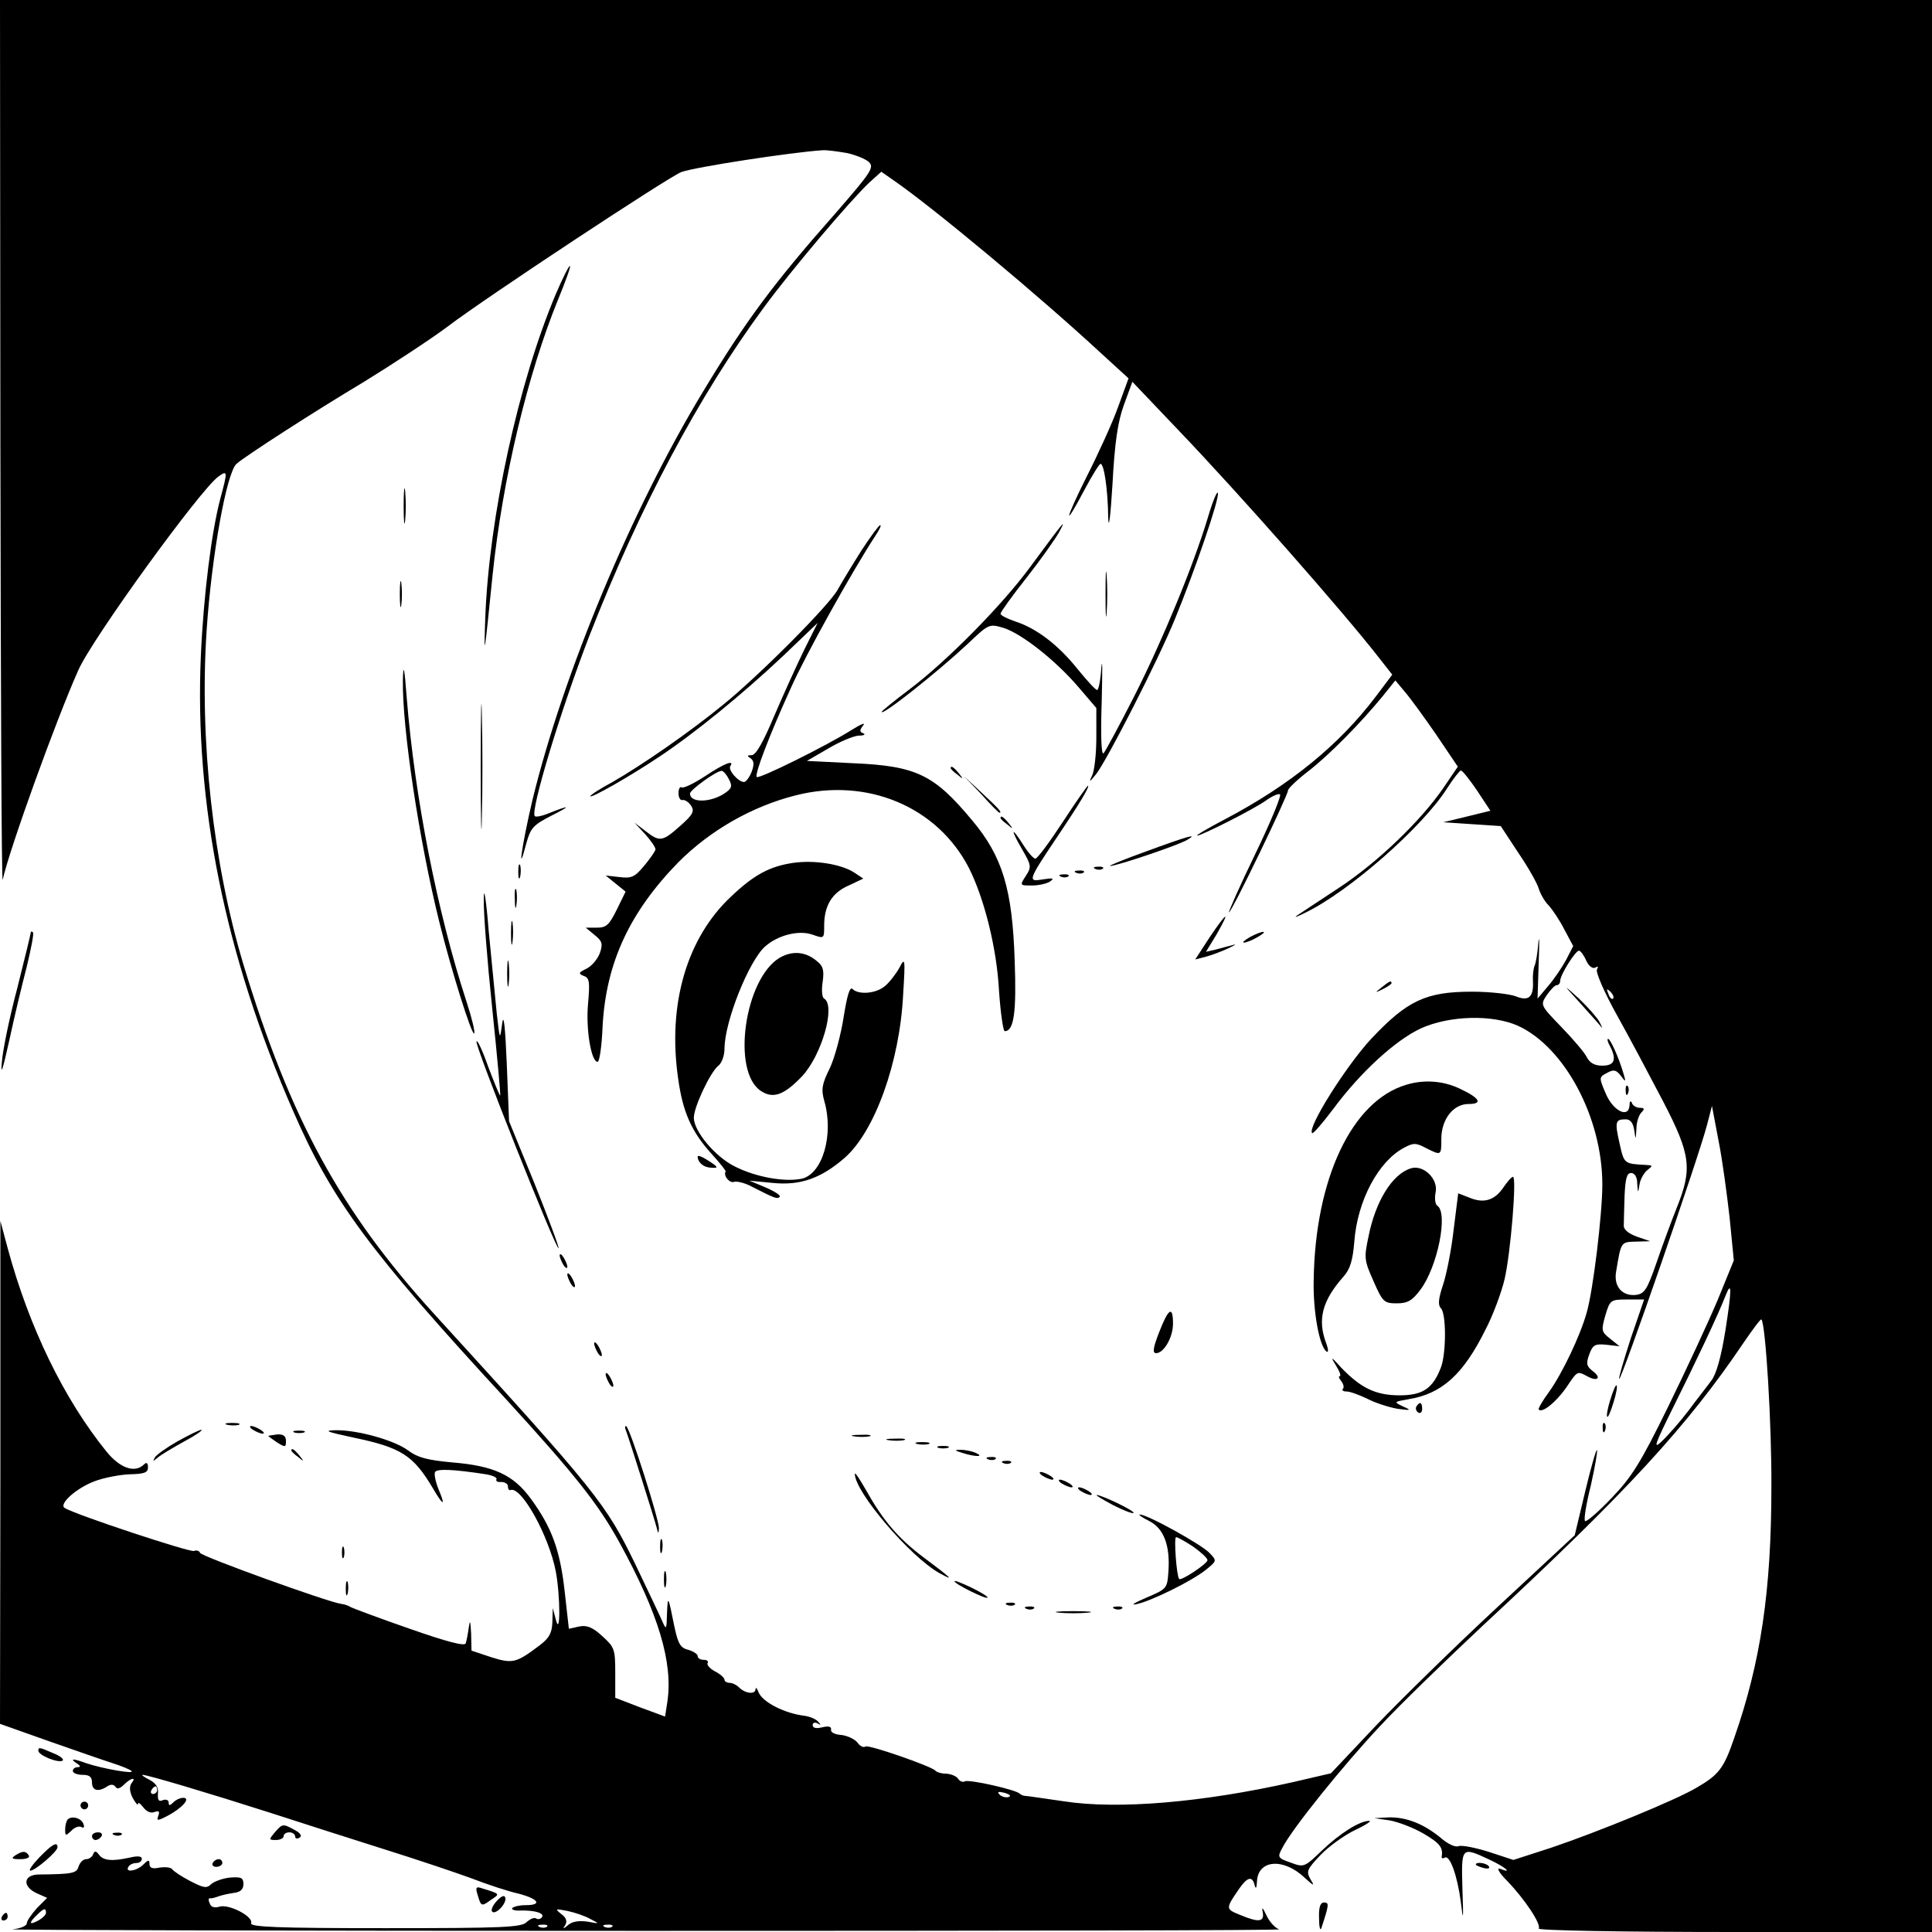
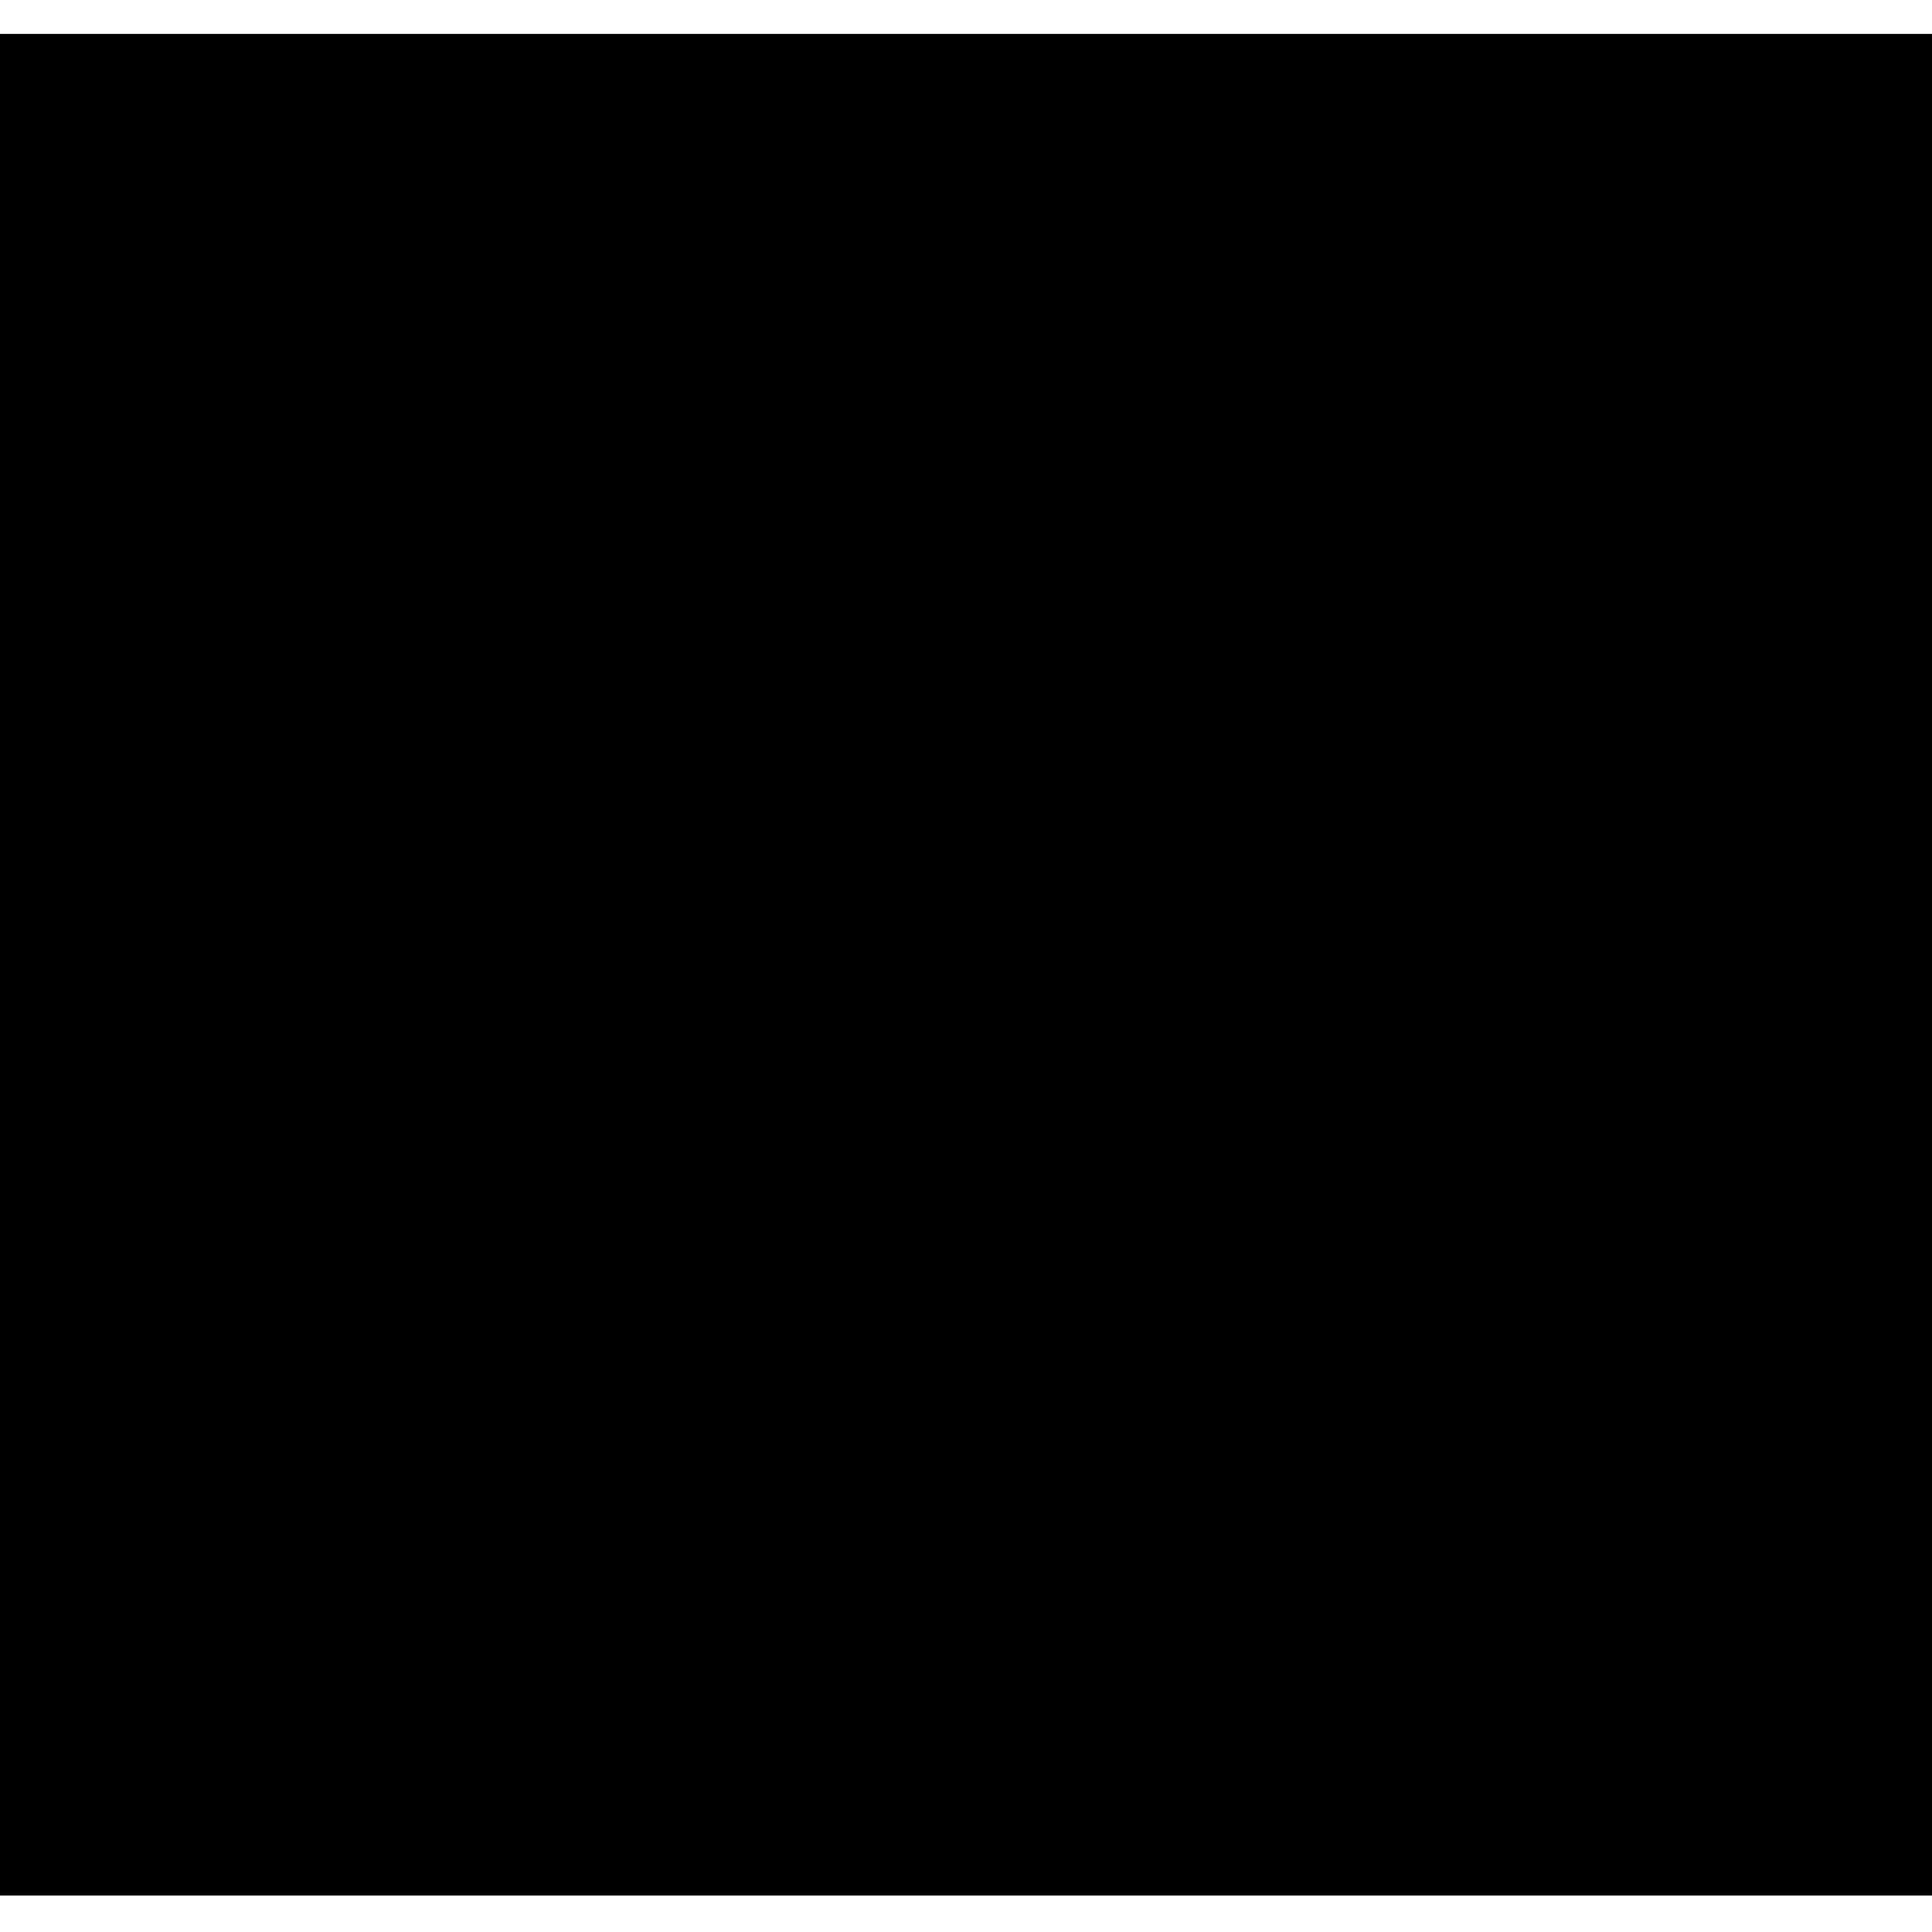
- <svg xmlns="http://www.w3.org/2000/svg" version="1.0" width="504pt" height="504pt" viewBox="0 0 504 504" preserveAspectRatio="xMidYMid meet">
-   <g transform="translate(0,504) scale(0.1,-0.1)" fill="#000000" stroke="none">
-     <path d="M1 3883 c1 -637 3 -1149 6 -1138 18 81 139 416 197 546 35 81 320 474 366 506 24 17 24 14 5 -57 -23 -86 -44 -252 -51 -410 -17 -386 63 -783 241 -1189 101 -232 197 -363 555 -751 181 -198 241 -274 296 -374 102 -186 140 -313 125 -415 l-6 -39 -65 24 -65 25 0 65 c0 62 -2 67 -34 96 -25 23 -40 29 -60 25 l-27 -6 -11 98 c-12 108 -34 167 -88 241 -46 63 -97 86 -205 95 -66 6 -91 13 -115 31 -36 27 -133 54 -190 53 -32 -1 -23 -4 46 -19 125 -26 157 -46 208 -132 28 -48 34 -48 15 -3 -8 20 -12 40 -9 45 5 9 49 7 133 -6 18 -3 30 -9 27 -13 -2 -5 3 -8 12 -7 10 0 18 -5 18 -11 0 -7 3 -12 7 -10 28 10 100 -119 118 -213 12 -65 12 -173 0 -125 l-8 30 -1 -36 c-1 -29 -8 -42 -33 -61 -61 -46 -70 -49 -127 -31 l-51 17 -1 45 c-2 33 -3 37 -6 16 -2 -16 -6 -35 -8 -42 -3 -8 -49 4 -146 38 -78 27 -147 53 -153 56 -6 4 -17 8 -26 9 -33 4 -365 124 -368 133 -2 5 -9 8 -16 5 -11 -4 -310 95 -337 112 -17 10 30 52 78 70 24 9 65 17 91 18 38 1 48 4 48 18 0 12 -4 14 -10 8 -24 -24 -63 -10 -98 33 -111 137 -202 324 -258 531 l-19 71 0 -656 -1 -656 127 -45 c71 -25 146 -51 168 -58 22 -7 44 -16 48 -20 10 -9 -75 6 -117 20 -36 13 -45 13 -26 0 10 -6 11 -10 3 -10 -7 0 -13 -4 -13 -10 0 -5 11 -10 25 -10 18 0 25 -5 25 -20 0 -21 16 -26 40 -10 9 6 17 5 21 -1 4 -7 12 -5 22 5 19 19 34 21 20 4 -6 -9 -5 -22 3 -38 8 -14 14 -21 14 -16 0 6 6 1 14 -9 8 -11 20 -16 29 -12 12 4 14 2 10 -10 -5 -13 -3 -14 24 0 38 20 62 47 41 47 -8 0 -19 -5 -26 -12 -9 -9 -12 -9 -12 0 0 6 -7 9 -15 6 -11 -5 -14 0 -13 17 2 16 -5 27 -22 36 -14 7 -22 13 -18 13 13 0 177 -49 333 -99 83 -27 218 -70 300 -96 83 -26 184 -60 225 -75 41 -16 96 -34 123 -40 53 -14 62 -30 18 -30 -17 0 -32 -4 -35 -8 -2 -4 8 -7 22 -6 37 1 63 -7 56 -17 -3 -5 -10 -7 -15 -4 -5 4 -16 -1 -25 -9 -13 -14 -62 -16 -369 -16 -282 0 -353 3 -350 13 7 17 -58 51 -83 43 -13 -4 -22 -1 -25 9 -4 8 -3 14 1 13 4 -1 14 2 22 5 8 3 26 7 40 9 17 2 25 9 25 23 0 17 -6 19 -35 17 -19 -2 -41 -10 -49 -17 -12 -12 -20 -10 -55 8 -23 12 -44 26 -47 31 -4 5 -19 6 -33 4 -18 -4 -26 -1 -26 9 0 12 -3 12 -16 -1 -17 -17 -49 -22 -39 -6 3 6 13 10 21 10 8 0 14 5 14 11 0 7 -11 8 -32 3 -45 -10 -69 -8 -80 8 -8 10 -11 10 -15 1 -2 -7 -11 -13 -18 -13 -8 0 -16 -8 -20 -19 -5 -18 -16 -20 -103 -21 -41 0 -45 -31 -6 -49 l27 -12 -27 -27 c-14 -16 -26 -33 -26 -39 0 -7 -17 -14 -37 -16 -21 -2 718 -4 1642 -4 924 0 1672 1 1662 4 -10 3 -25 19 -33 36 -10 21 -13 24 -10 9 5 -26 -10 -28 -60 -7 -37 15 -37 16 -2 67 22 32 35 35 41 10 3 -11 5 -8 6 9 2 58 69 63 124 11 25 -23 27 -23 16 -5 -12 21 -10 26 26 64 22 23 63 52 90 65 28 13 44 24 37 24 -25 0 -77 -33 -123 -77 -46 -44 -47 -45 -82 -32 -34 12 -35 14 -22 38 25 50 161 218 255 318 52 56 174 174 270 264 373 346 532 519 679 737 24 35 44 62 46 60 11 -12 27 -274 26 -437 0 -271 -28 -458 -97 -655 -27 -79 -40 -96 -99 -130 -54 -32 -254 -114 -378 -156 l-99 -32 -64 21 c-35 11 -70 18 -79 15 -8 -4 -29 6 -47 22 -44 36 -89 54 -135 53 l-38 -2 41 -6 c22 -4 61 -19 87 -34 43 -25 52 -37 48 -60 -1 -5 3 -6 8 -3 13 8 33 -47 42 -117 6 -52 7 -47 4 36 -3 110 -3 110 70 76 43 -20 63 -38 28 -24 -10 3 -2 -11 19 -32 47 -49 89 -113 82 -124 -3 -5 215 -9 510 -9 l516 0 0 2520 0 2520 -2520 0 -2520 0 1 -1157z m2207 758 c24 -5 51 -16 59 -24 14 -14 5 -27 -88 -134 -160 -181 -233 -279 -344 -463 -187 -308 -366 -738 -446 -1067 -27 -115 -41 -209 -16 -113 11 40 18 48 67 73 52 26 48 28 -12 4 -15 -6 -30 -9 -33 -6 -12 13 67 275 142 469 132 338 285 626 455 857 71 97 225 279 276 327 l31 28 33 -23 c104 -72 379 -301 542 -452 l70 -64 -27 -74 c-15 -42 -52 -123 -82 -182 -58 -116 -62 -141 -5 -33 19 36 38 66 41 66 9 0 19 -65 20 -140 1 -36 6 2 11 85 6 112 14 165 30 209 l22 60 119 -125 c159 -166 433 -477 526 -597 l33 -42 -43 -57 c-95 -126 -224 -231 -393 -320 -44 -23 -78 -43 -73 -43 11 0 148 69 180 92 15 11 31 18 36 16 5 -2 -24 -72 -64 -155 -41 -84 -71 -153 -69 -153 7 0 154 305 154 318 0 5 24 28 54 51 54 42 135 124 194 196 l32 40 25 -30 c14 -16 51 -67 82 -112 l56 -83 -38 -56 c-60 -87 -173 -195 -272 -260 -49 -32 -98 -65 -109 -72 -10 -7 -1 -4 21 7 114 55 307 224 371 326 16 25 32 45 35 45 4 0 23 -24 42 -52 l35 -53 -61 -15 -62 -15 75 -5 75 -5 46 -70 c26 -38 50 -81 53 -93 4 -13 15 -33 26 -44 10 -11 29 -39 41 -63 l23 -43 -19 -37 c-11 -20 -32 -51 -47 -68 l-27 -32 3 95 c2 52 2 75 -1 50 -2 -25 -6 -52 -10 -60 -3 -8 -5 -26 -4 -40 2 -41 -11 -53 -45 -39 -16 6 -67 12 -114 12 -120 0 -169 -23 -263 -123 -65 -70 -168 -233 -154 -246 2 -3 27 26 55 63 71 96 162 179 228 210 75 34 187 37 254 7 122 -56 220 -240 220 -414 0 -77 -24 -277 -41 -335 -17 -60 -63 -157 -98 -206 -17 -23 -29 -44 -27 -46 9 -10 44 18 71 56 31 46 29 45 57 30 26 -14 37 -3 12 15 -15 12 -17 19 -8 43 9 24 14 28 44 25 l35 -4 -25 20 c-23 18 -23 22 -12 61 12 40 14 41 57 41 l44 0 -35 -102 c-18 -56 -32 -103 -30 -105 5 -6 206 574 229 662 l13 50 17 -90 c10 -49 22 -140 29 -201 l11 -112 -42 -103 c-24 -57 -82 -182 -129 -278 -72 -147 -95 -184 -148 -239 -35 -37 -66 -63 -69 -60 -4 3 3 45 15 93 11 49 18 90 16 92 -2 3 -16 -46 -31 -109 l-27 -113 -199 -185 c-110 -102 -253 -242 -319 -311 l-118 -125 -99 -23 c-235 -53 -457 -72 -598 -50 -50 7 -94 14 -100 14 -5 0 -12 3 -15 6 -9 10 -133 38 -143 32 -5 -3 -13 0 -17 6 -4 7 -18 13 -31 14 -13 0 -26 4 -29 8 -9 11 -173 68 -182 63 -5 -4 -15 1 -21 10 -7 9 -26 18 -42 20 -17 1 -29 7 -27 14 1 8 -6 10 -23 6 -16 -4 -25 -2 -25 6 0 6 6 8 13 4 9 -5 9 -4 1 5 -6 7 -22 13 -35 15 -51 6 -109 35 -120 61 -4 11 -8 15 -8 8 -1 -14 -27 -11 -43 5 -7 7 -18 12 -25 12 -7 0 -13 4 -13 8 0 5 -11 15 -25 22 -13 7 -22 17 -19 22 3 4 -2 8 -10 8 -9 0 -16 4 -16 10 0 5 -11 12 -24 16 -21 5 -27 15 -37 62 -16 80 -17 82 -19 32 -1 -41 -2 -43 -12 -20 -6 14 -38 81 -70 148 -78 161 -101 189 -527 656 -243 267 -374 508 -496 910 -79 263 -115 585 -96 871 13 195 52 412 78 435 21 19 202 136 331 213 78 48 177 113 221 146 97 74 573 388 608 402 34 13 289 52 368 57 11 1 40 -3 63 -7z m1930 -2107 c7 -15 17 -22 24 -18 7 4 8 3 4 -5 -4 -6 18 -58 52 -119 33 -59 87 -161 121 -226 72 -139 76 -175 35 -277 -14 -35 -38 -100 -53 -144 -24 -69 -31 -80 -53 -83 -36 -4 -59 22 -52 61 13 78 12 77 52 78 l37 1 -35 12 c-22 8 -35 19 -34 29 0 10 1 44 2 77 2 46 6 60 17 60 9 0 16 -10 16 -27 2 -27 2 -27 6 -3 2 14 12 31 21 38 14 11 14 12 -4 13 -58 3 -57 3 -69 56 -13 57 -11 63 16 63 12 0 19 -9 22 -27 4 -28 4 -28 6 3 0 16 6 35 13 42 9 9 8 12 -4 12 -9 0 -19 6 -21 13 -3 7 -6 4 -6 -6 -2 -36 -43 -15 -62 30 -18 42 -18 43 3 54 18 10 24 8 36 -7 13 -18 14 -17 7 6 -12 41 -34 90 -40 90 -3 0 -1 -9 5 -19 18 -35 12 -51 -20 -51 -20 0 -33 7 -41 23 -6 12 -36 47 -66 78 -55 57 -55 57 -38 83 10 14 21 26 26 26 5 0 9 5 9 11 0 16 40 79 49 79 4 0 13 -12 19 -26z m70 -99 c-3 -3 -9 2 -12 12 -6 14 -5 15 5 6 7 -7 10 -15 7 -18z m293 -866 c-11 -69 -24 -115 -37 -131 -10 -14 -38 -49 -60 -79 -23 -30 -54 -65 -69 -79 -23 -22 -19 -10 29 87 56 112 120 247 137 292 17 43 17 18 0 -90z m-4091 -1199 c0 -5 -5 -10 -11 -10 -5 0 -7 5 -4 10 3 6 8 10 11 10 2 0 4 -4 4 -10z m2221 -18 c-7 -2 -18 1 -23 6 -8 8 -4 9 13 5 13 -4 18 -8 10 -11z m-2511 -302 c0 -5 -9 -14 -20 -20 -24 -13 -26 -7 -4 14 18 18 24 20 24 6z m1420 -16 c25 -13 25 -13 -7 -7 -21 3 -39 1 -50 -8 -14 -12 -16 -12 -8 0 5 9 2 19 -11 28 -17 14 -16 14 16 8 19 -4 46 -13 60 -21z m-113 -20 c-3 -3 -12 -4 -19 -1 -8 3 -5 6 6 6 11 1 17 -2 13 -5z m170 0 c-3 -3 -12 -4 -19 -1 -8 3 -5 6 6 6 11 1 17 -2 13 -5z" />
-     <path d="M1450 4273 c-98 -232 -174 -582 -184 -843 -4 -114 -3 -107 19 110 26 250 91 523 171 719 19 46 33 85 31 87 -2 3 -19 -31 -37 -73z" />
-     <path d="M1053 3720 c0 -41 2 -58 4 -37 2 20 2 54 0 75 -2 20 -4 3 -4 -38z" />
-     <path d="M3151 3690 c-38 -126 -118 -320 -192 -466 -39 -77 -75 -143 -80 -149 -6 -6 -8 44 -5 135 2 80 2 119 -1 88 -2 -32 -7 -58 -11 -58 -4 0 -27 25 -52 56 -50 62 -106 105 -162 123 -21 7 -38 16 -38 20 0 4 30 46 68 94 37 47 75 101 85 119 21 39 13 29 -74 -89 -73 -100 -218 -247 -316 -321 -40 -30 -73 -57 -73 -59 0 -12 147 105 223 176 57 54 57 54 95 43 47 -15 135 -84 195 -154 l47 -55 0 -77 c0 -43 -5 -87 -11 -99 -9 -19 -7 -18 10 3 28 35 162 297 206 405 51 124 117 315 112 329 -2 6 -14 -23 -26 -64z" />
-     <path d="M2246 3602 c-24 -38 -51 -83 -60 -99 -19 -38 -204 -224 -299 -301 -89 -73 -214 -159 -289 -202 -32 -17 -58 -34 -58 -37 0 -7 104 52 180 103 92 61 218 164 323 263 l90 86 -35 -70 c-19 -39 -54 -116 -78 -172 -29 -69 -48 -103 -59 -103 -12 0 -13 -2 -3 -8 9 -7 10 -15 3 -35 -6 -15 -15 -27 -20 -27 -15 0 -42 31 -36 41 12 18 -15 8 -66 -26 -29 -19 -56 -32 -61 -29 -4 3 -8 -4 -8 -15 0 -12 5 -20 11 -18 6 1 16 -6 22 -15 9 -14 5 -23 -28 -52 -47 -42 -54 -43 -91 -14 l-29 22 28 -30 c15 -17 27 -34 27 -40 -1 -5 -14 -24 -30 -43 -24 -29 -33 -33 -64 -29 l-36 4 26 -21 26 -21 -23 -47 c-20 -40 -27 -47 -52 -47 l-29 0 23 -19 c20 -16 22 -23 14 -47 -6 -16 -21 -34 -35 -41 -21 -10 -22 -13 -7 -19 15 -5 16 -16 11 -73 -6 -65 8 -151 25 -151 5 0 11 42 13 93 9 166 71 298 198 428 83 83 191 145 305 174 188 48 371 -30 453 -190 40 -80 72 -208 78 -318 4 -59 11 -107 15 -107 24 0 31 49 26 184 -6 187 -32 272 -111 366 -99 119 -145 142 -311 149 l-120 6 55 32 c30 18 66 33 80 34 14 0 19 3 12 6 -10 4 -10 8 0 21 7 8 -6 3 -30 -12 -63 -40 -242 -129 -248 -123 -6 6 32 107 89 232 38 86 162 308 221 398 10 15 16 27 12 27 -3 0 -26 -31 -50 -68z m-345 -594 c10 -18 8 -24 -7 -35 -37 -27 -94 -29 -94 -3 0 9 67 58 82 59 4 1 13 -9 19 -21z" />
-     <path d="M2884 3490 c0 -52 1 -74 3 -47 2 26 2 68 0 95 -2 26 -3 4 -3 -48z" />
-     <path d="M1043 3490 c0 -30 2 -43 4 -27 2 15 2 39 0 55 -2 15 -4 2 -4 -28z" />
-     <path d="M1051 3265 c-2 -122 42 -417 95 -630 32 -129 85 -297 91 -291 3 3 -6 40 -20 83 -76 232 -135 532 -156 793 -6 81 -9 91 -10 45z" />
-     <path d="M1254 3040 c0 -146 2 -205 3 -132 2 72 2 192 0 265 -1 72 -3 13 -3 -133z" />
-     <path d="M2480 3036 c0 -2 8 -10 18 -17 15 -13 16 -12 3 4 -13 16 -21 21 -21 13z" />
-     <path d="M2560 2968 c24 -27 45 -48 47 -48 8 0 0 9 -44 50 l-48 45 45 -47z" />
-     <path d="M2772 2895 c-34 -52 -66 -95 -71 -95 -5 0 -19 16 -31 35 -32 51 -35 43 -4 -10 25 -43 25 -47 10 -70 -16 -25 -16 -25 16 -25 18 0 40 5 48 11 11 8 7 9 -19 5 -41 -7 -40 -4 37 111 58 86 86 133 80 133 -2 0 -32 -43 -66 -95z" />
-     <path d="M2610 2906 c0 -2 8 -10 18 -17 15 -13 16 -12 3 4 -13 16 -21 21 -21 13z" />
-     <path d="M2990 2819 c-58 -21 -100 -38 -94 -38 14 -1 178 54 201 68 31 18 2 10 -107 -30z" />
-     <path d="M2069 2789 c-61 -9 -102 -31 -161 -87 -116 -108 -167 -281 -139 -475 12 -88 35 -140 89 -199 20 -22 36 -42 35 -44 -7 -11 11 -32 22 -27 8 2 29 -3 47 -13 59 -30 66 -33 72 -26 4 3 -13 14 -36 24 l-43 18 62 -6 c71 -7 125 12 187 66 78 69 143 248 152 425 6 96 5 99 -10 70 -9 -16 -26 -38 -37 -47 -23 -20 -69 -24 -85 -8 -7 7 -14 -16 -23 -72 -7 -46 -23 -106 -36 -134 -21 -42 -23 -56 -15 -85 26 -88 -4 -192 -59 -204 -44 -9 -119 4 -174 32 -51 25 -107 92 -107 127 0 28 42 117 63 135 10 7 17 28 17 45 0 71 64 230 106 267 34 30 88 43 123 31 31 -11 31 -11 31 23 0 52 20 86 64 105 l38 18 -24 16 c-34 22 -104 33 -159 25z" />
-     <path d="M1352 2765 c0 -16 2 -22 5 -12 2 9 2 23 0 30 -3 6 -5 -1 -5 -18z" />
-     <path d="M2858 2773 c7 -3 16 -2 19 1 4 3 -2 6 -13 5 -11 0 -14 -3 -6 -6z" />
-     <path d="M2808 2763 c7 -3 16 -2 19 1 4 3 -2 6 -13 5 -11 0 -14 -3 -6 -6z" />
-     <path d="M2768 2753 c7 -3 16 -2 19 1 4 3 -2 6 -13 5 -11 0 -14 -3 -6 -6z" />
-     <path d="M1262 2695 c-1 -33 9 -161 22 -285 13 -124 22 -226 21 -228 -1 -2 -15 32 -31 74 -15 43 -29 73 -31 67 -4 -12 208 -545 214 -539 2 2 -26 77 -62 167 l-67 164 -6 150 c-4 96 -8 134 -12 105 -6 -45 -6 -44 -14 25 -4 39 -13 135 -21 215 -7 87 -13 121 -13 85z" />
-     <path d="M1343 2695 c0 -22 2 -30 4 -17 2 12 2 30 0 40 -3 9 -5 -1 -4 -23z" />
-     <path d="M1333 2605 c0 -27 2 -38 4 -22 2 15 2 37 0 50 -2 12 -4 0 -4 -28z" />
-     <path d="M3155 2594 l-37 -57 27 7 c15 4 42 14 59 22 17 8 23 12 13 9 -11 -3 -31 -8 -45 -12 l-26 -6 28 46 c37 65 27 59 -19 -9z" />
-     <path d="M3260 2595 c-14 -8 -20 -14 -15 -14 6 0 21 6 35 14 14 8 21 14 15 14 -5 0 -21 -6 -35 -14z" />
-     <path d="M2033 2541 c-91 -56 -125 -297 -48 -347 32 -21 60 -11 107 38 51 54 89 184 58 203 -6 3 -7 23 -4 43 4 29 2 41 -13 53 -30 27 -66 30 -100 10z" />
-     <path d="M1323 2500 c0 -30 2 -43 4 -27 2 15 2 39 0 55 -2 15 -4 2 -4 -28z" />
-     <path d="M3604 2464 c-18 -14 -18 -15 4 -4 12 6 22 13 22 15 0 8 -5 6 -26 -11z" />
-     <path d="M3668 2210 c-141 -42 -237 -244 -241 -509 -2 -82 15 -175 34 -187 5 -3 4 7 -1 21 -24 62 -11 112 45 175 17 19 24 42 28 91 8 107 63 210 130 245 24 13 31 13 57 -1 40 -20 40 -20 40 24 0 51 31 91 71 91 39 0 29 16 -25 41 -43 20 -93 23 -138 9z" />
-     <path d="M1820 2023 c0 -15 15 -28 33 -29 23 -2 22 1 -8 20 -14 9 -25 13 -25 9z" />
-     <path d="M3680 1992 c-48 -15 -92 -86 -110 -178 -12 -56 -11 -62 13 -116 24 -55 28 -58 61 -58 28 0 40 7 61 35 45 59 74 202 44 220 -5 4 -7 19 -4 34 8 35 -32 74 -65 63z" />
-     <path d="M3923 1944 c-23 -35 -51 -44 -88 -29 l-31 12 -12 -96 c-6 -53 -19 -118 -28 -144 -12 -36 -13 -52 -5 -60 14 -14 14 -117 0 -154 -21 -55 -47 -73 -108 -73 -62 0 -101 19 -152 72 -27 30 -29 30 -14 6 10 -16 14 -28 10 -28 -4 0 -2 -6 4 -13 6 -8 8 -17 4 -20 -3 -4 1 -7 10 -7 9 0 33 -9 54 -19 21 -11 56 -22 78 -26 36 -5 38 -4 15 6 -25 12 -24 12 15 19 86 14 142 64 200 181 20 38 42 98 50 132 16 69 32 267 22 267 -4 0 -14 -12 -24 -26z" />
-     <path d="M1460 1765 c0 -5 5 -17 10 -25 5 -8 10 -10 10 -5 0 6 -5 17 -10 25 -5 8 -10 11 -10 5z" />
-     <path d="M1480 1715 c0 -5 5 -17 10 -25 5 -8 10 -10 10 -5 0 6 -5 17 -10 25 -5 8 -10 11 -10 5z" />
-     <path d="M3024 1565 c-16 -41 -18 -55 -8 -55 20 0 44 41 44 77 0 48 -12 40 -36 -22z" />
-     <path d="M1550 1535 c0 -5 5 -17 10 -25 5 -8 10 -10 10 -5 0 6 -5 17 -10 25 -5 8 -10 11 -10 5z" />
-     <path d="M1580 1455 c0 -5 5 -17 10 -25 5 -8 10 -10 10 -5 0 6 -5 17 -10 25 -5 8 -10 11 -10 5z" />
-     <path d="M4201 1389 c-7 -22 -11 -43 -8 -45 2 -2 9 14 16 37 7 22 11 43 8 45 -2 2 -9 -14 -16 -37z" />
-     <path d="M3695 1371 c-3 -5 -1 -12 5 -16 5 -3 10 1 10 9 0 18 -6 21 -15 7z" />
-     <path d="M4181 1314 c0 -11 3 -14 6 -6 3 7 2 16 -1 19 -3 4 -6 -2 -5 -13z" />
-     <path d="M1633 1308 c9 -24 75 -233 80 -253 4 -17 5 -17 6 -2 1 21 -77 267 -86 267 -3 0 -3 -6 0 -12z" />
-     <path d="M2228 1293 c12 -2 30 -2 40 0 9 3 -1 5 -23 4 -22 0 -30 -2 -17 -4z" />
-     <path d="M2318 1283 c12 -2 30 -2 40 0 9 3 -1 5 -23 4 -22 0 -30 -2 -17 -4z" />
-     <path d="M2393 1273 c9 -2 23 -2 30 0 6 3 -1 5 -18 5 -16 0 -22 -2 -12 -5z" />
-     <path d="M2448 1263 c6 -2 18 -2 25 0 6 3 1 5 -13 5 -14 0 -19 -2 -12 -5z" />
-     <path d="M2510 1250 c34 -11 60 -11 35 0 -11 5 -29 8 -40 8 -16 0 -15 -2 5 -8z" />
-     <path d="M2578 1233 c7 -3 16 -2 19 1 4 3 -2 6 -13 5 -11 0 -14 -3 -6 -6z" />
-     <path d="M2618 1223 c7 -3 16 -2 19 1 4 3 -2 6 -13 5 -11 0 -14 -3 -6 -6z" />
-     <path d="M2230 1195 c0 -47 144 -216 221 -259 42 -23 31 -13 -44 43 -65 49 -105 97 -148 174 -16 28 -29 48 -29 42z" />
-     <path d="M2720 1190 c8 -5 20 -10 25 -10 6 0 3 5 -5 10 -8 5 -19 10 -25 10 -5 0 -3 -5 5 -10z" />
-     <path d="M2770 1170 c8 -5 20 -10 25 -10 6 0 3 5 -5 10 -8 5 -19 10 -25 10 -5 0 -3 -5 5 -10z" />
-     <path d="M2820 1150 c8 -5 20 -10 25 -10 6 0 3 5 -5 10 -8 5 -19 10 -25 10 -5 0 -3 -5 5 -10z" />
-     <path d="M2903 1114 c27 -14 51 -23 54 -21 5 5 -83 47 -96 47 -3 -1 16 -12 42 -26z" />
-     <path d="M2998 1072 c38 -19 55 -64 50 -132 -3 -44 -4 -45 -58 -68 -30 -13 -42 -20 -26 -17 39 8 146 61 182 90 28 23 29 23 10 43 -18 21 -166 103 -183 101 -4 0 7 -8 25 -17z m115 -67 c20 -14 37 -30 37 -35 0 -9 -69 -55 -74 -49 -7 9 -14 109 -8 109 4 0 24 -11 45 -25z" />
-     <path d="M1722 1005 c0 -16 2 -22 5 -12 2 9 2 23 0 30 -3 6 -5 -1 -5 -18z" />
-     <path d="M1732 920 c0 -19 2 -27 5 -17 2 9 2 25 0 35 -3 9 -5 1 -5 -18z" />
-     <path d="M2490 915 c0 -7 81 -47 86 -43 2 3 -17 14 -41 26 -25 12 -45 20 -45 17z" />
-     <path d="M2628 853 c7 -3 16 -2 19 1 4 3 -2 6 -13 5 -11 0 -14 -3 -6 -6z" />
-     <path d="M2678 843 c7 -3 16 -2 19 1 4 3 -2 6 -13 5 -11 0 -14 -3 -6 -6z" />
-     <path d="M2908 843 c7 -3 16 -2 19 1 4 3 -2 6 -13 5 -11 0 -14 -3 -6 -6z" />
-     <path d="M2763 833 c20 -2 54 -2 75 0 20 2 3 4 -38 4 -41 0 -58 -2 -37 -4z" />
-     <path d="M4125 2420 c27 -30 51 -57 53 -60 3 -3 0 4 -6 15 -6 11 -30 38 -53 60 -43 39 -43 39 6 -15z" />
-     <path d="M4241 2194 c0 -11 3 -14 6 -6 3 7 2 16 -1 19 -3 4 -6 -2 -5 -13z" />
-     <path d="M80 2606 c0 -3 -16 -68 -35 -144 -20 -75 -38 -162 -40 -192 -4 -39 2 -22 19 55 13 61 34 148 46 194 11 46 19 86 16 89 -4 3 -6 2 -6 -2z" />
-     <path d="M593 1323 c9 -2 23 -2 30 0 6 3 -1 5 -18 5 -16 0 -22 -2 -12 -5z" />
-     <path d="M660 1310 c8 -5 20 -10 25 -10 6 0 3 5 -5 10 -8 5 -19 10 -25 10 -5 0 -3 -5 5 -10z" />
-     <path d="M463 1280 c-28 -16 -55 -35 -59 -42 -6 -11 -5 -11 8 0 8 7 40 26 69 42 30 16 50 30 44 30 -5 0 -33 -14 -62 -30z" />
-     <path d="M768 1303 c6 -2 18 -2 25 0 6 3 1 5 -13 5 -14 0 -19 -2 -12 -5z" />
-     <path d="M700 1294 c0 -1 10 -8 23 -17 21 -13 23 -13 23 4 0 13 -7 18 -23 17 -13 -2 -23 -3 -23 -4z" />
-     <path d="M760 1256 c0 -2 8 -10 18 -17 15 -13 16 -12 3 4 -13 16 -21 21 -21 13z" />
-     <path d="M892 990 c0 -14 2 -19 5 -12 2 6 2 18 0 25 -3 6 -5 1 -5 -13z" />
-     <path d="M902 895 c0 -16 2 -22 5 -12 2 9 2 23 0 30 -3 6 -5 -1 -5 -18z" />
-     <path d="M100 473 c0 -12 52 -33 63 -26 5 3 -5 12 -23 19 -37 16 -40 17 -40 7z" />
-     <path d="M210 330 c0 -5 5 -10 10 -10 6 0 10 5 10 10 0 6 -4 10 -10 10 -5 0 -10 -4 -10 -10z" />
-     <path d="M177 294 c-4 -4 -7 -16 -7 -26 0 -18 1 -18 16 -4 8 9 20 13 26 10 6 -4 9 -1 6 7 -5 16 -30 23 -41 13z" />
-     <path d="M717 260 c-16 -19 -16 -20 3 -20 11 0 20 5 20 10 0 6 7 10 15 10 8 0 15 -5 15 -11 0 -5 5 -7 11 -3 8 4 3 12 -12 20 -31 17 -32 17 -52 -6z" />
-     <path d="M240 250 c0 -5 4 -10 9 -10 6 0 13 5 16 10 3 6 -1 10 -9 10 -9 0 -16 -4 -16 -10z" />
-     <path d="M298 253 c7 -3 16 -2 19 1 4 3 -2 6 -13 5 -11 0 -14 -3 -6 -6z" />
-     <path d="M102 194 c-18 -19 -28 -34 -23 -34 13 0 71 50 71 61 0 16 -14 8 -48 -27z" />
-     <path d="M40 200 c-12 -8 -9 -10 13 -10 16 0 26 4 22 10 -8 12 -16 12 -35 0z" />
-     <path d="M555 180 c-3 -5 1 -10 9 -10 9 0 16 5 16 10 0 6 -4 10 -9 10 -6 0 -13 -4 -16 -10z" />
-     <path d="M3850 176 c0 -2 9 -6 20 -9 11 -3 18 -1 14 4 -5 9 -34 13 -34 5z" />
-     <path d="M1246 97 c9 -31 10 -31 35 -13 24 16 25 15 -27 31 -12 4 -14 0 -8 -18z" />
-     <path d="M1296 81 c-11 -12 -16 -24 -12 -28 9 -9 39 22 34 37 -2 7 -10 4 -22 -9z" />
-     <path d="M3441 36 c0 -23 3 -34 6 -26 20 61 21 67 7 67 -10 0 -14 -13 -13 -41z" />
-     <path d="M5 40 c-3 -5 -1 -10 4 -10 6 0 11 5 11 10 0 6 -2 10 -4 10 -3 0 -8 -4 -11 -10z" />
+ <svg xmlns="http://www.w3.org/2000/svg" version="1.0" width="741pt" height="741pt" viewBox="0 0 741 741" preserveAspectRatio="xMidYMid meet">
+   <g transform="translate(0,741) scale(0.1,-0.1)" fill="#000000" stroke="none">
+     <path d="M0 3710 l0 -3570 3705 0 3705 0 0 3570 0 3570 -3705 0 -3705 0 0 -3570z" />
  </g>
</svg>
